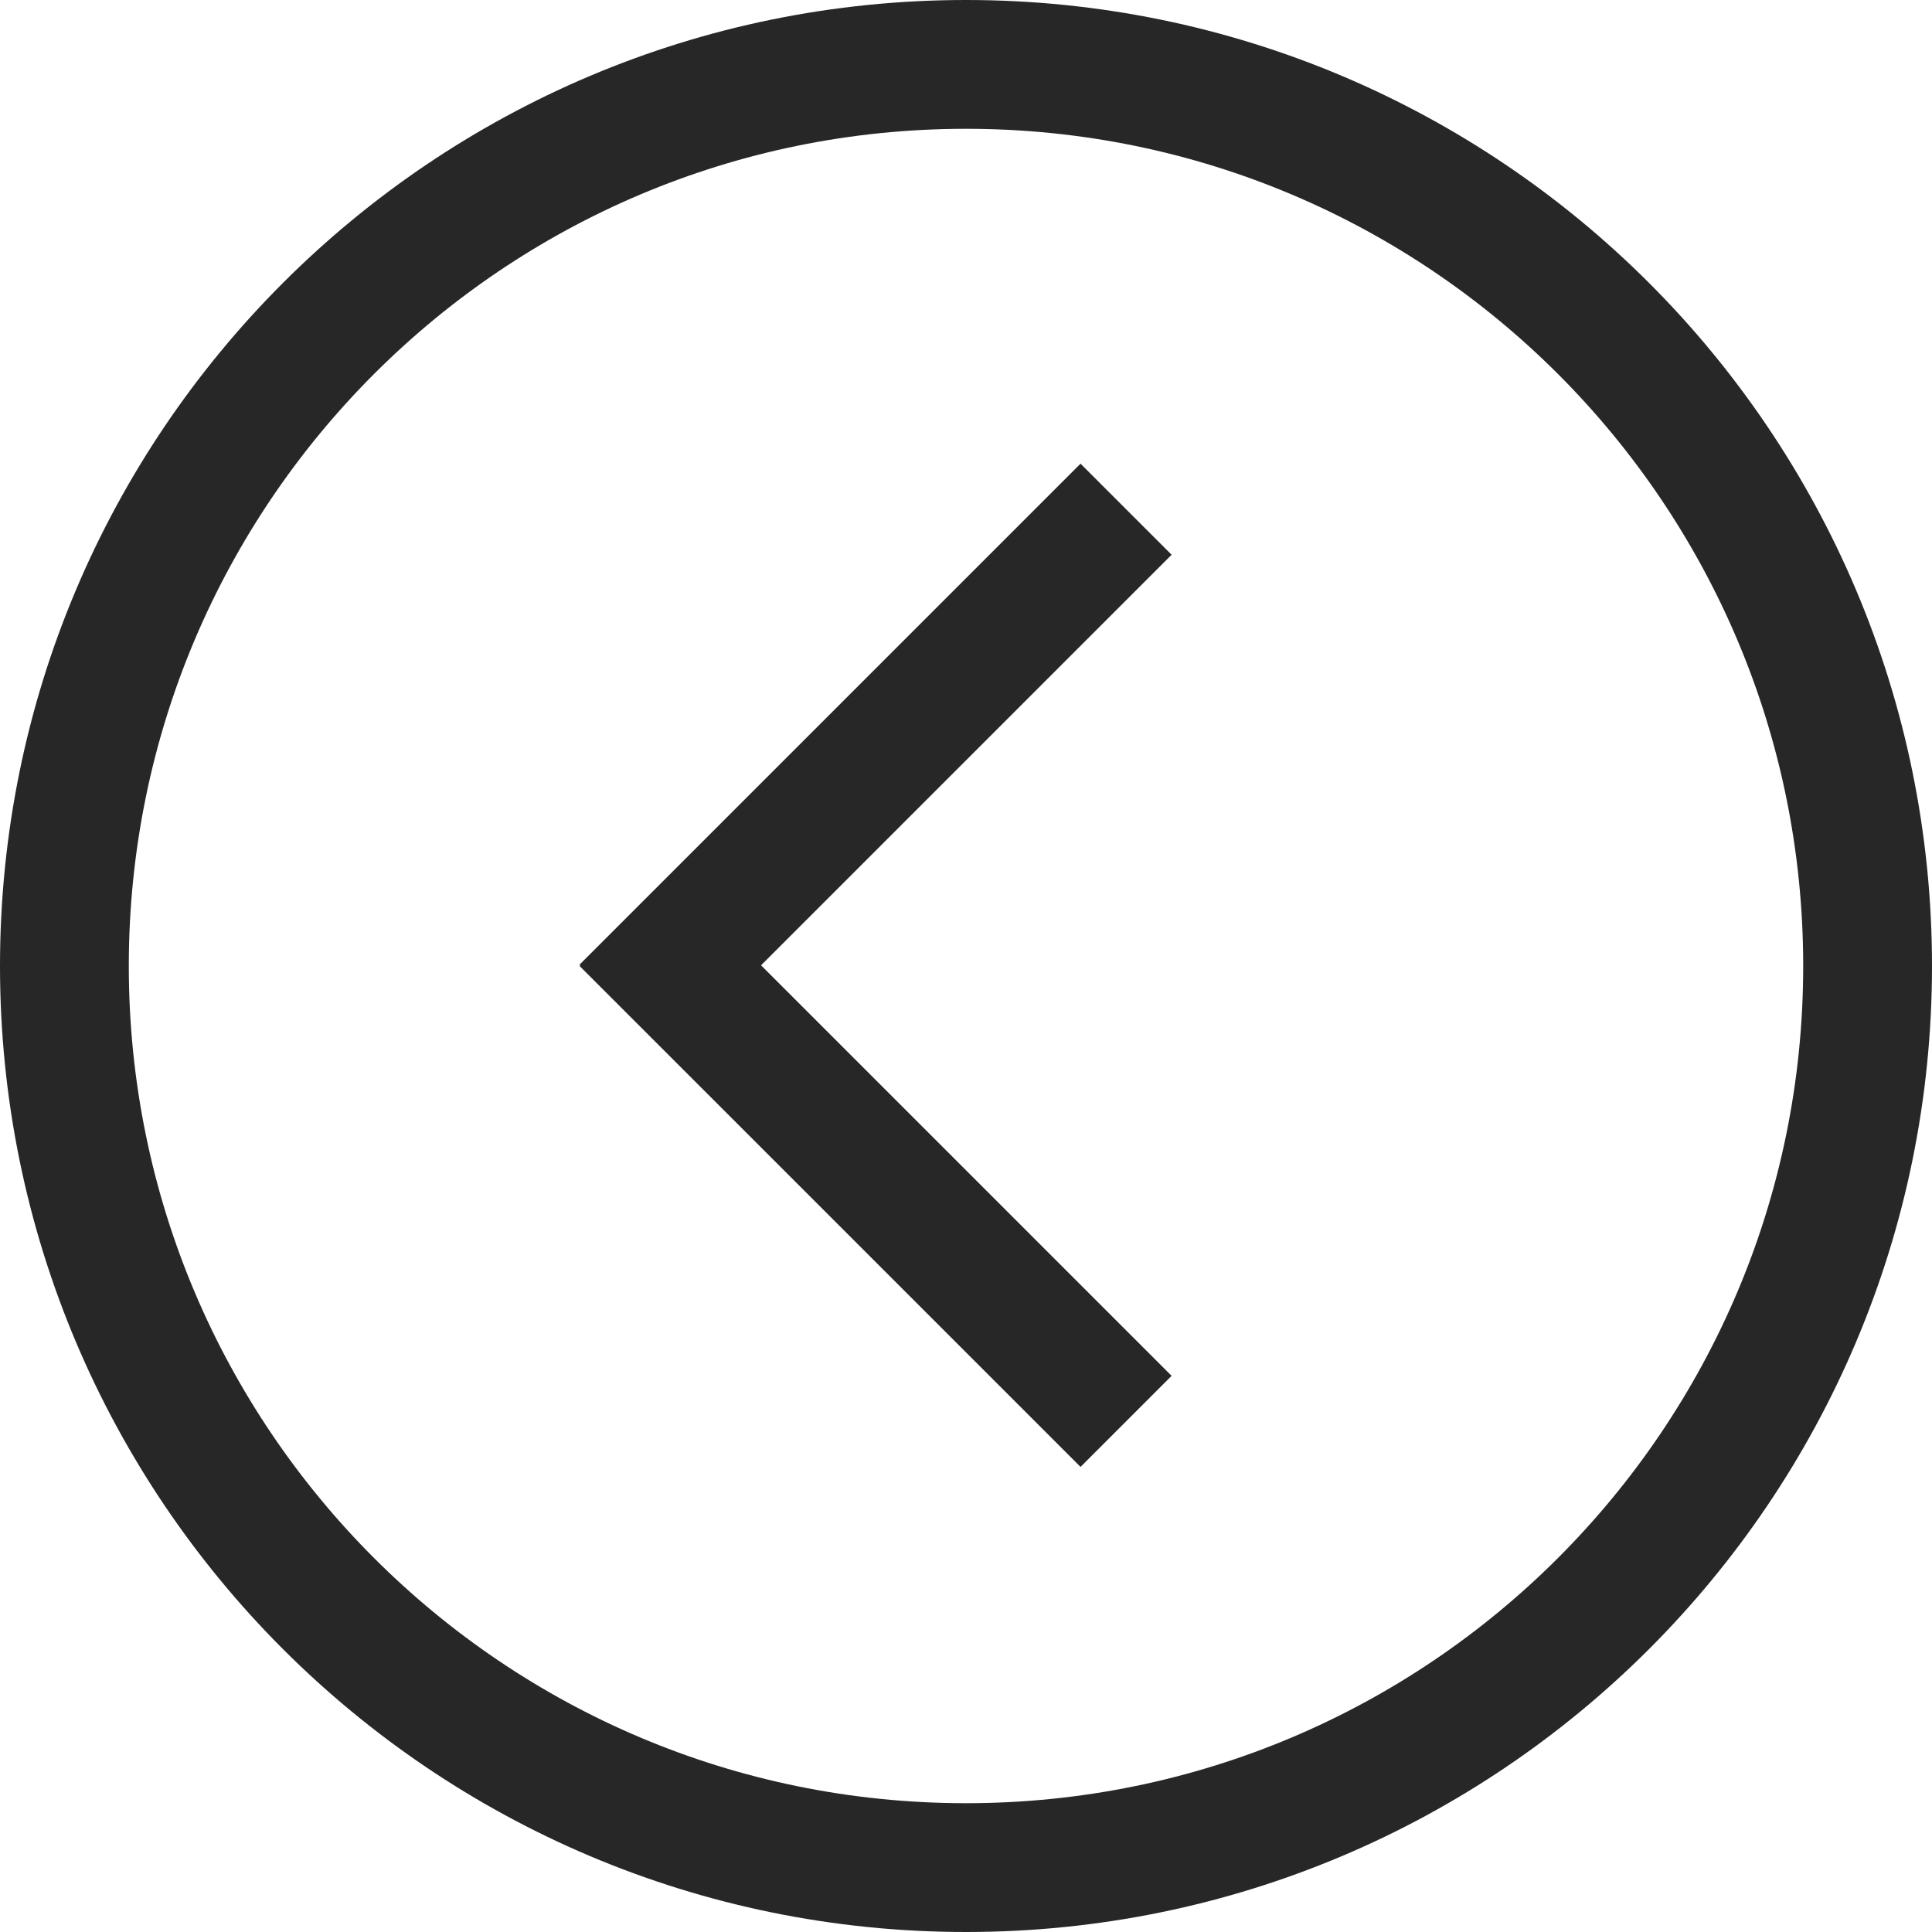
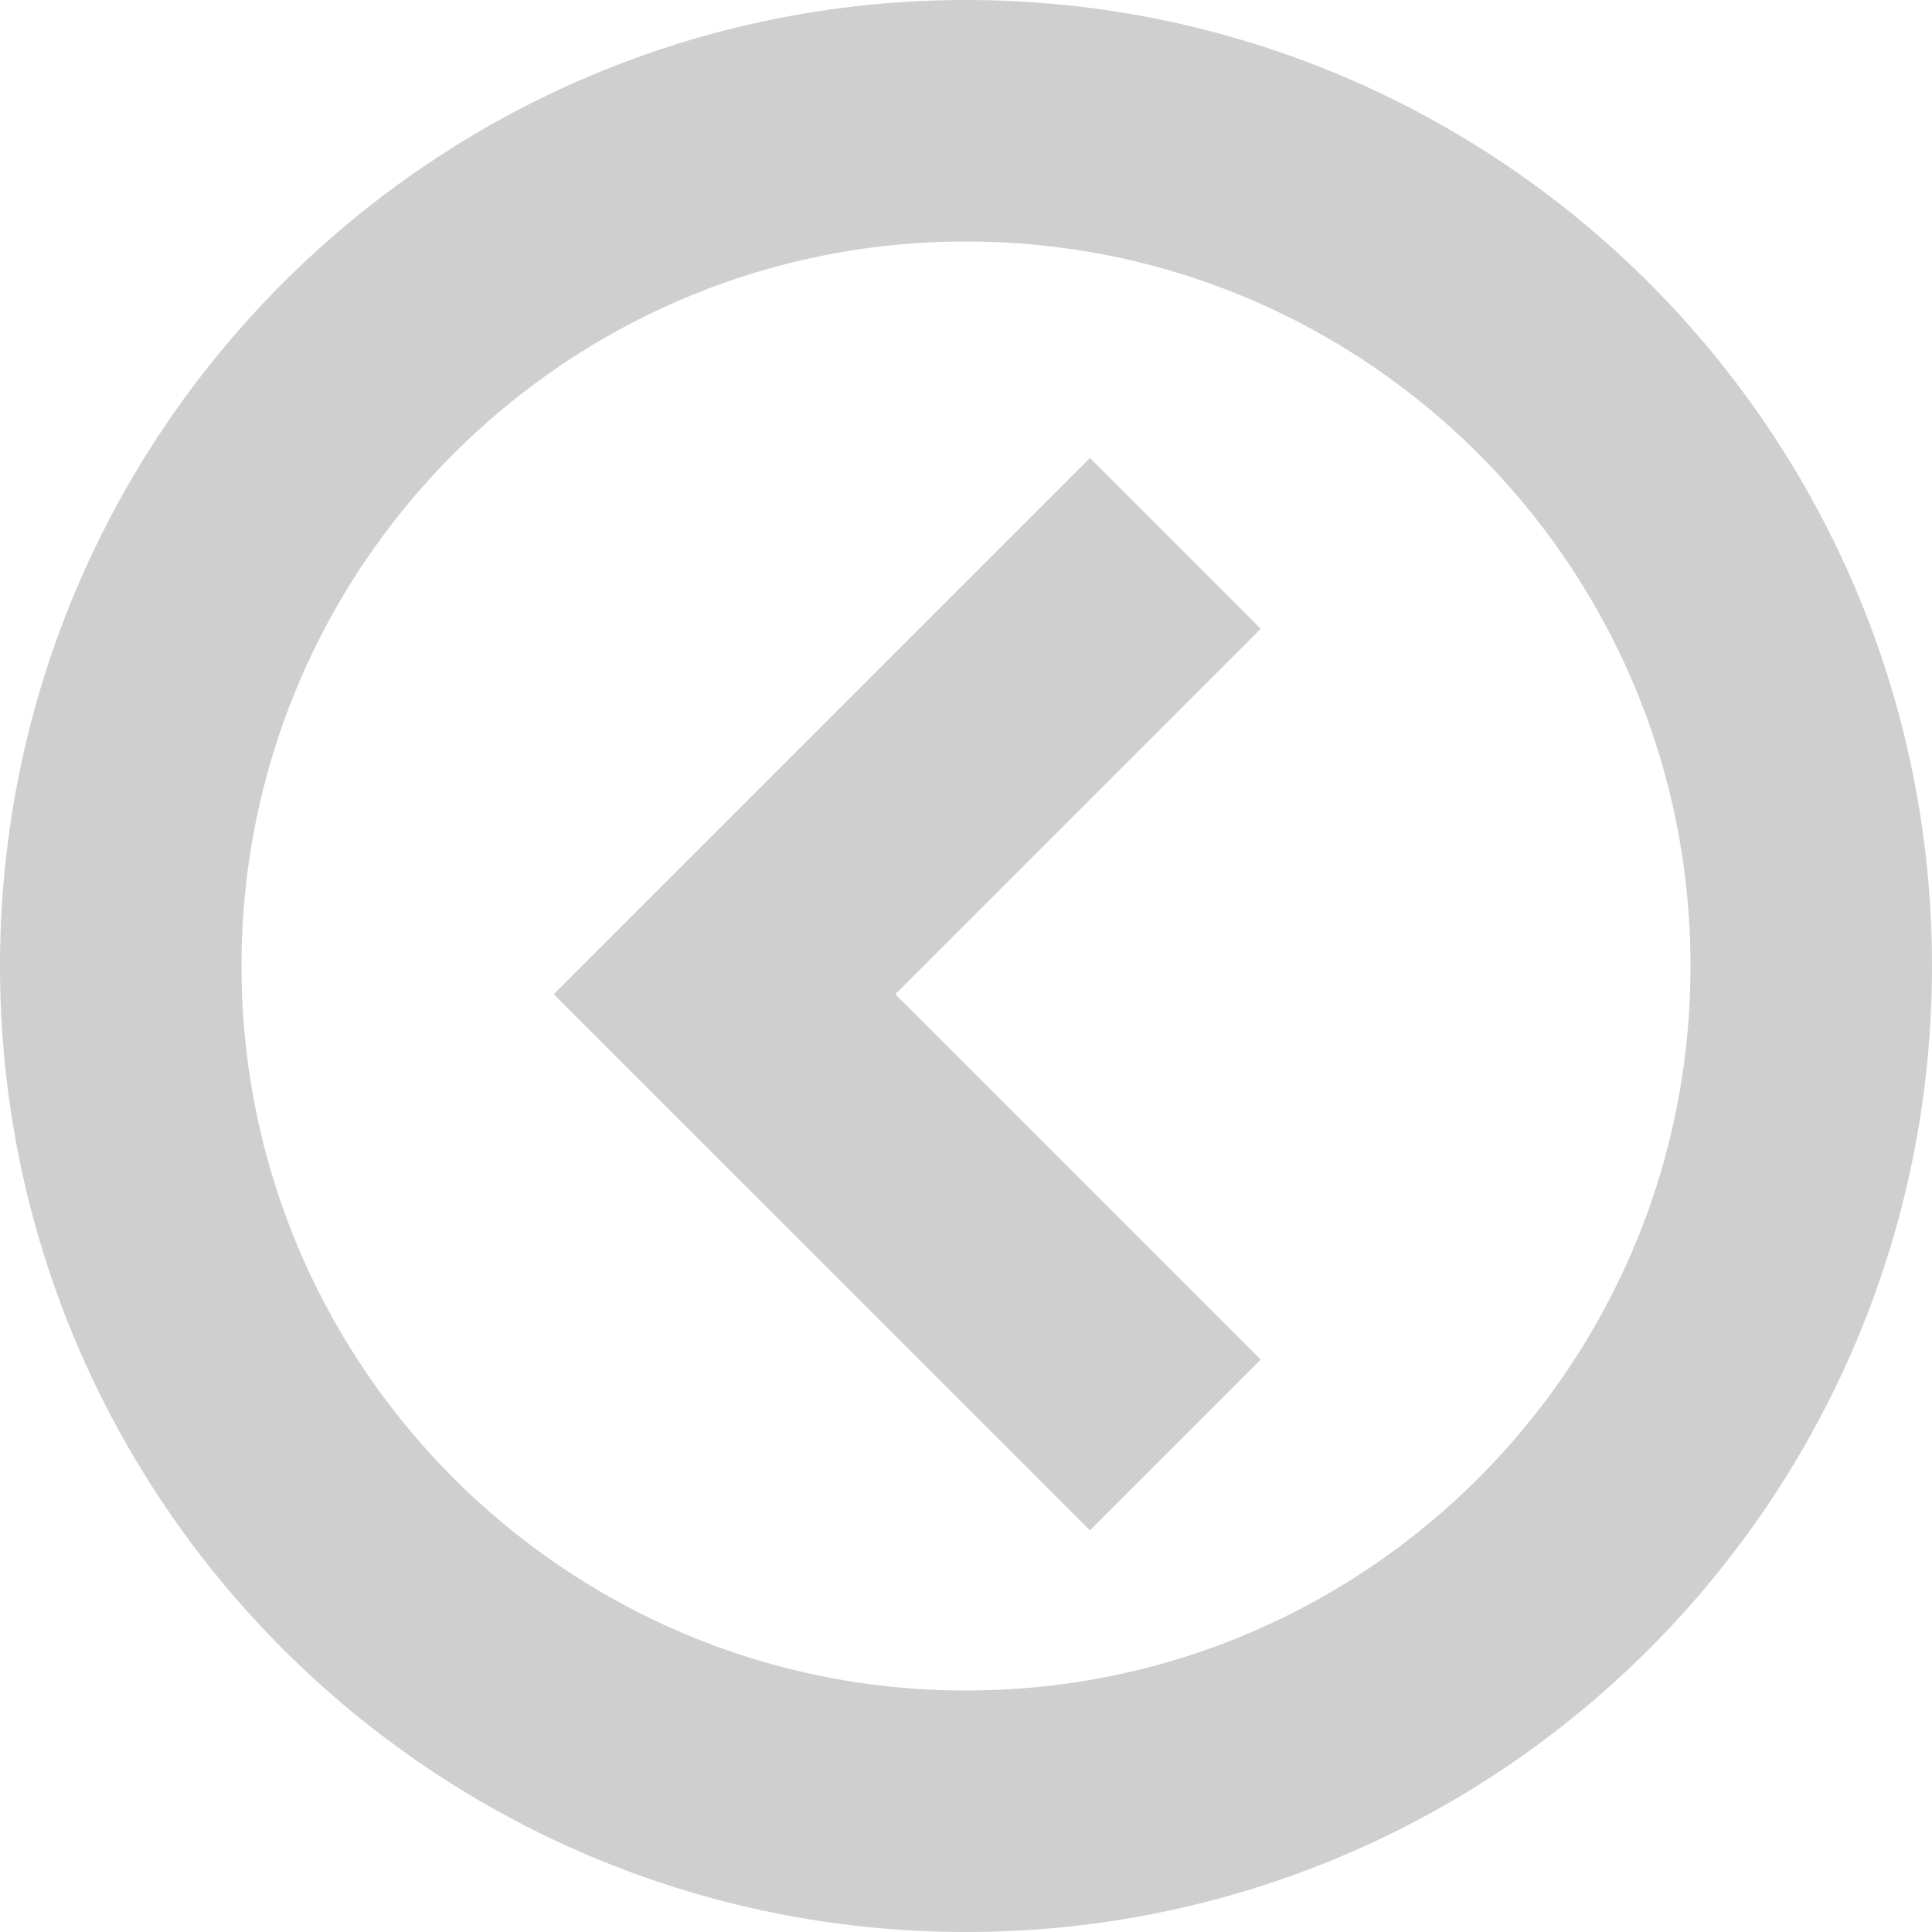
- <svg xmlns="http://www.w3.org/2000/svg" width="60" height="60" viewBox="0 0 60 60" fill="none">
-   <circle cx="30" cy="30" r="28" stroke="#272727" stroke-width="4" />
-   <line x1="34.971" y1="15.814" x2="19.414" y2="31.371" stroke="#272727" stroke-width="4" />
-   <line x1="19.414" y1="28.586" x2="34.971" y2="44.142" stroke="#272727" stroke-width="4" />
+ <svg xmlns="http://www.w3.org/2000/svg" width="32" height="32" viewBox="0 0 32 32" fill="none">
+   <circle cx="16" cy="16" r="14" stroke="#D0CFCF" stroke-width="4" />
+   <path d="M19.467 9L12 16.467L19.467 23.933" stroke="#D0CFCF" stroke-width="4" />
</svg>
